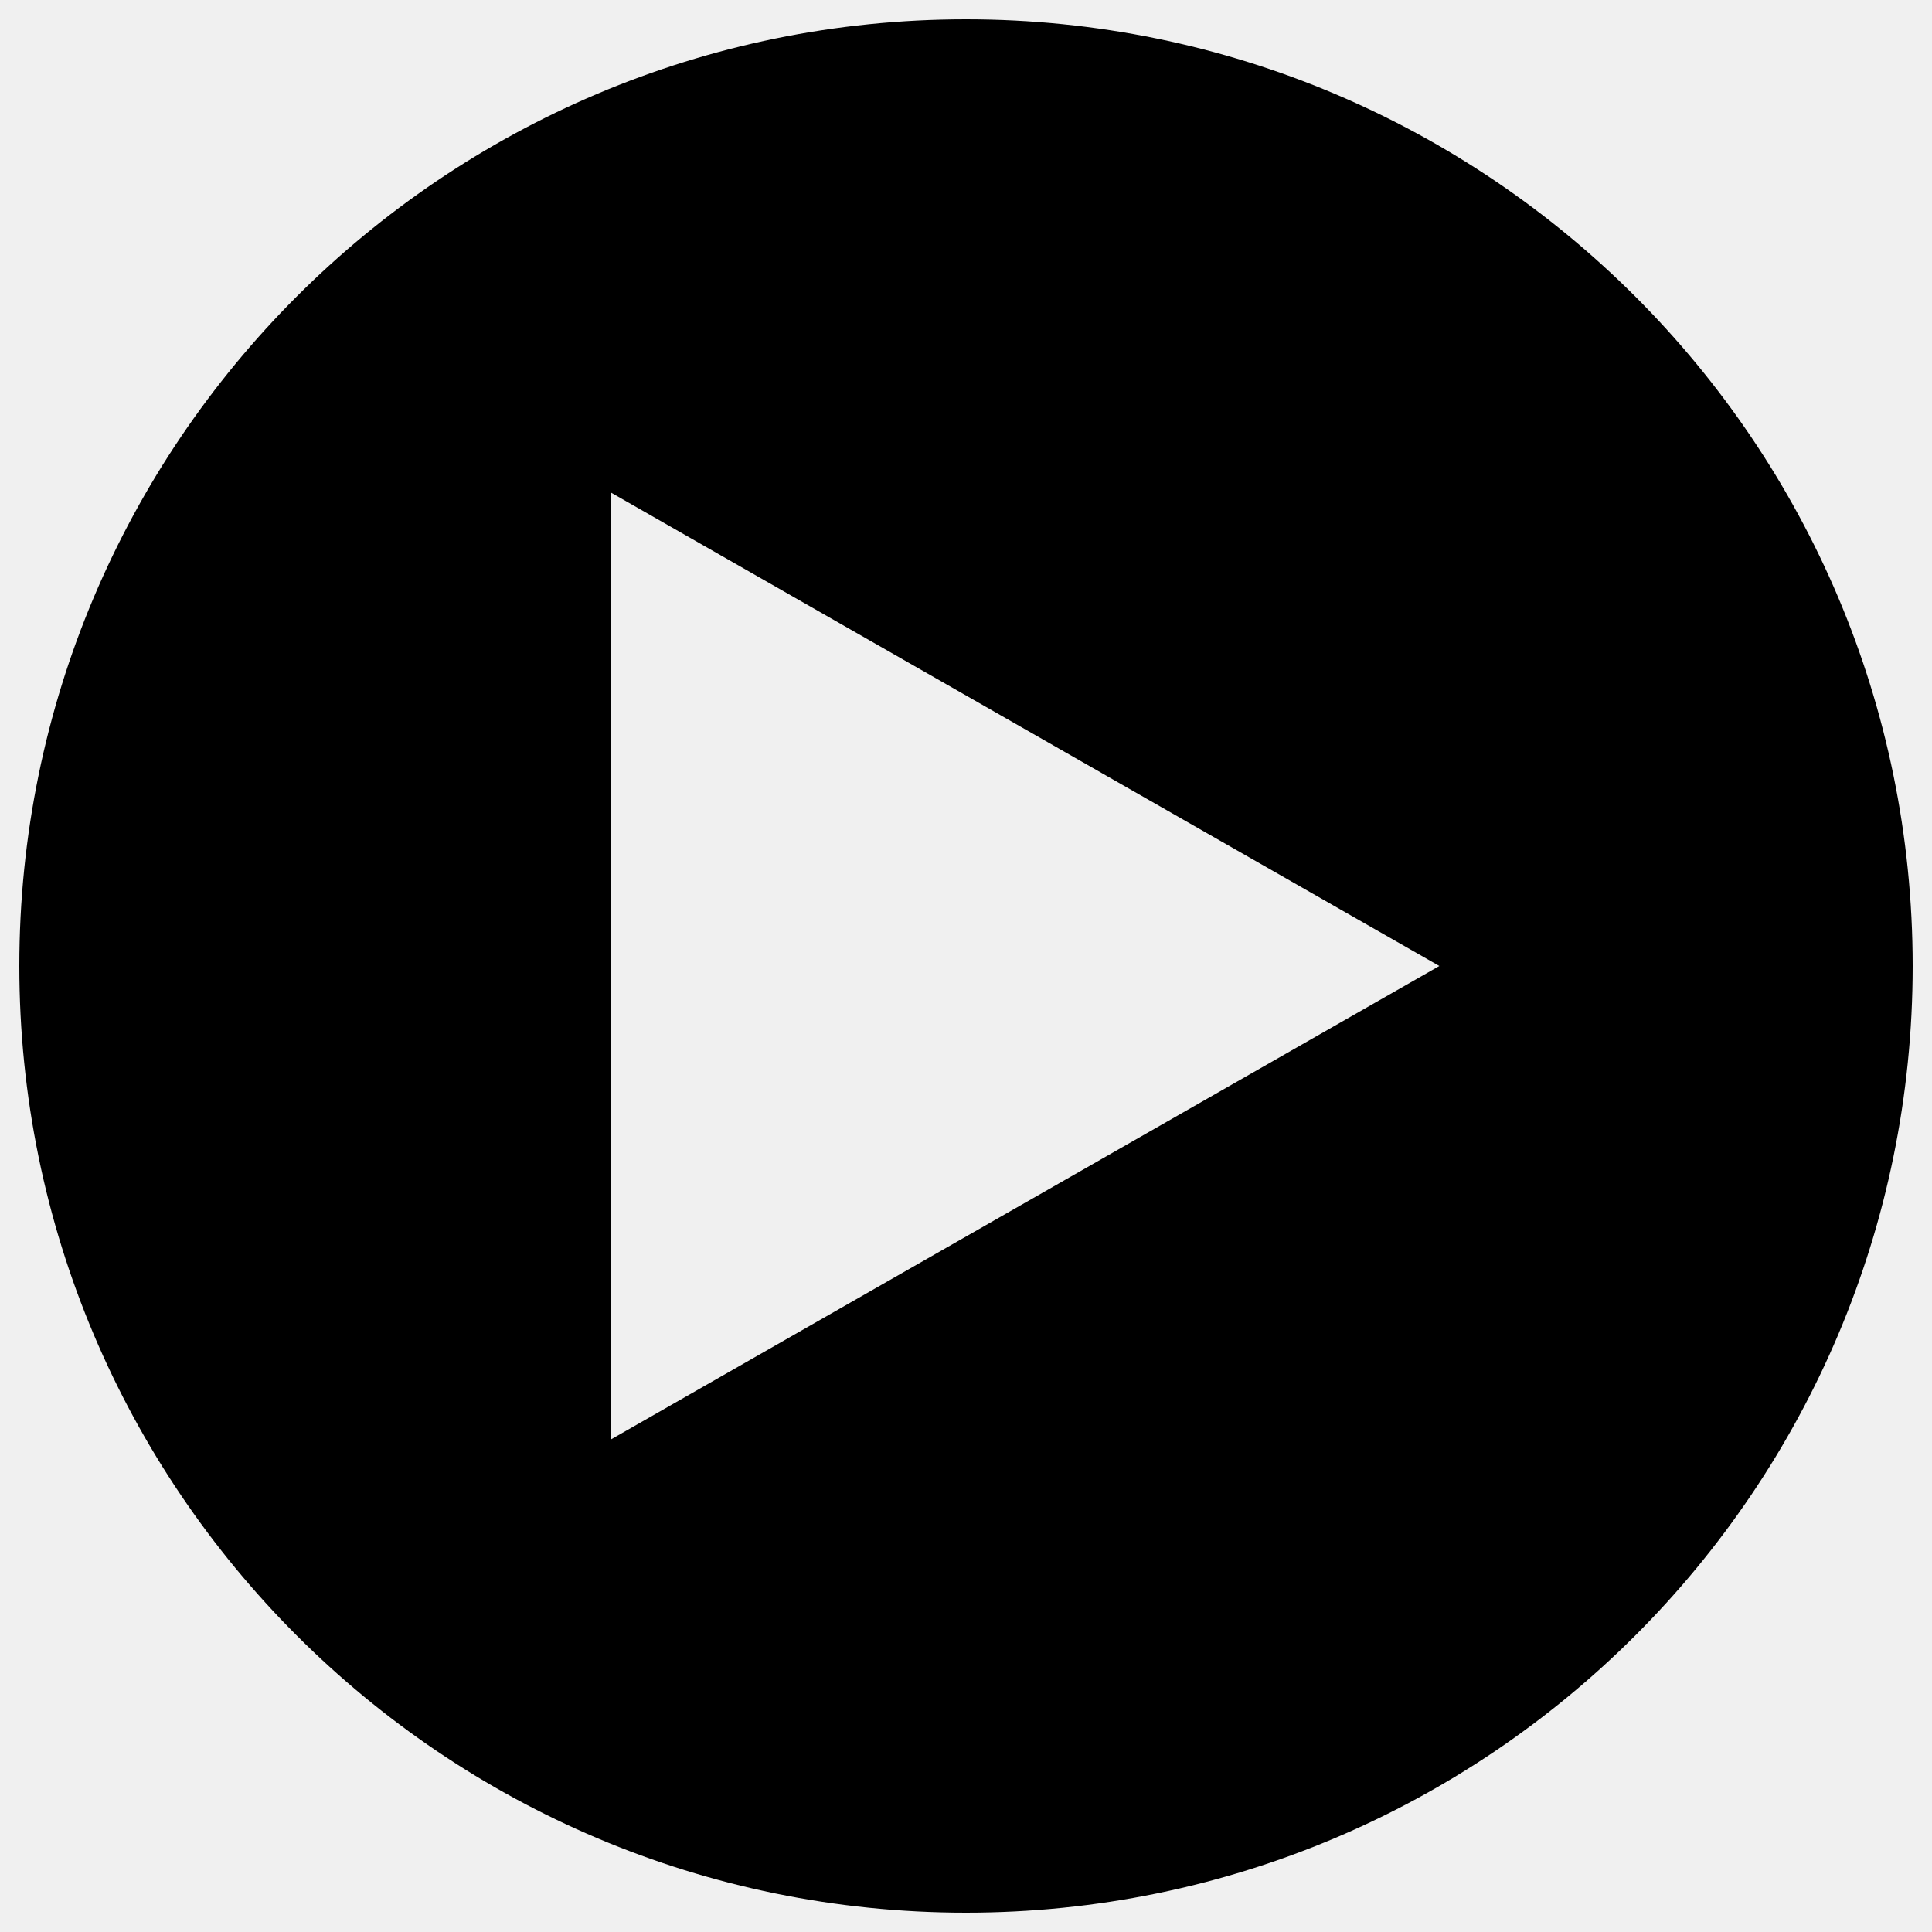
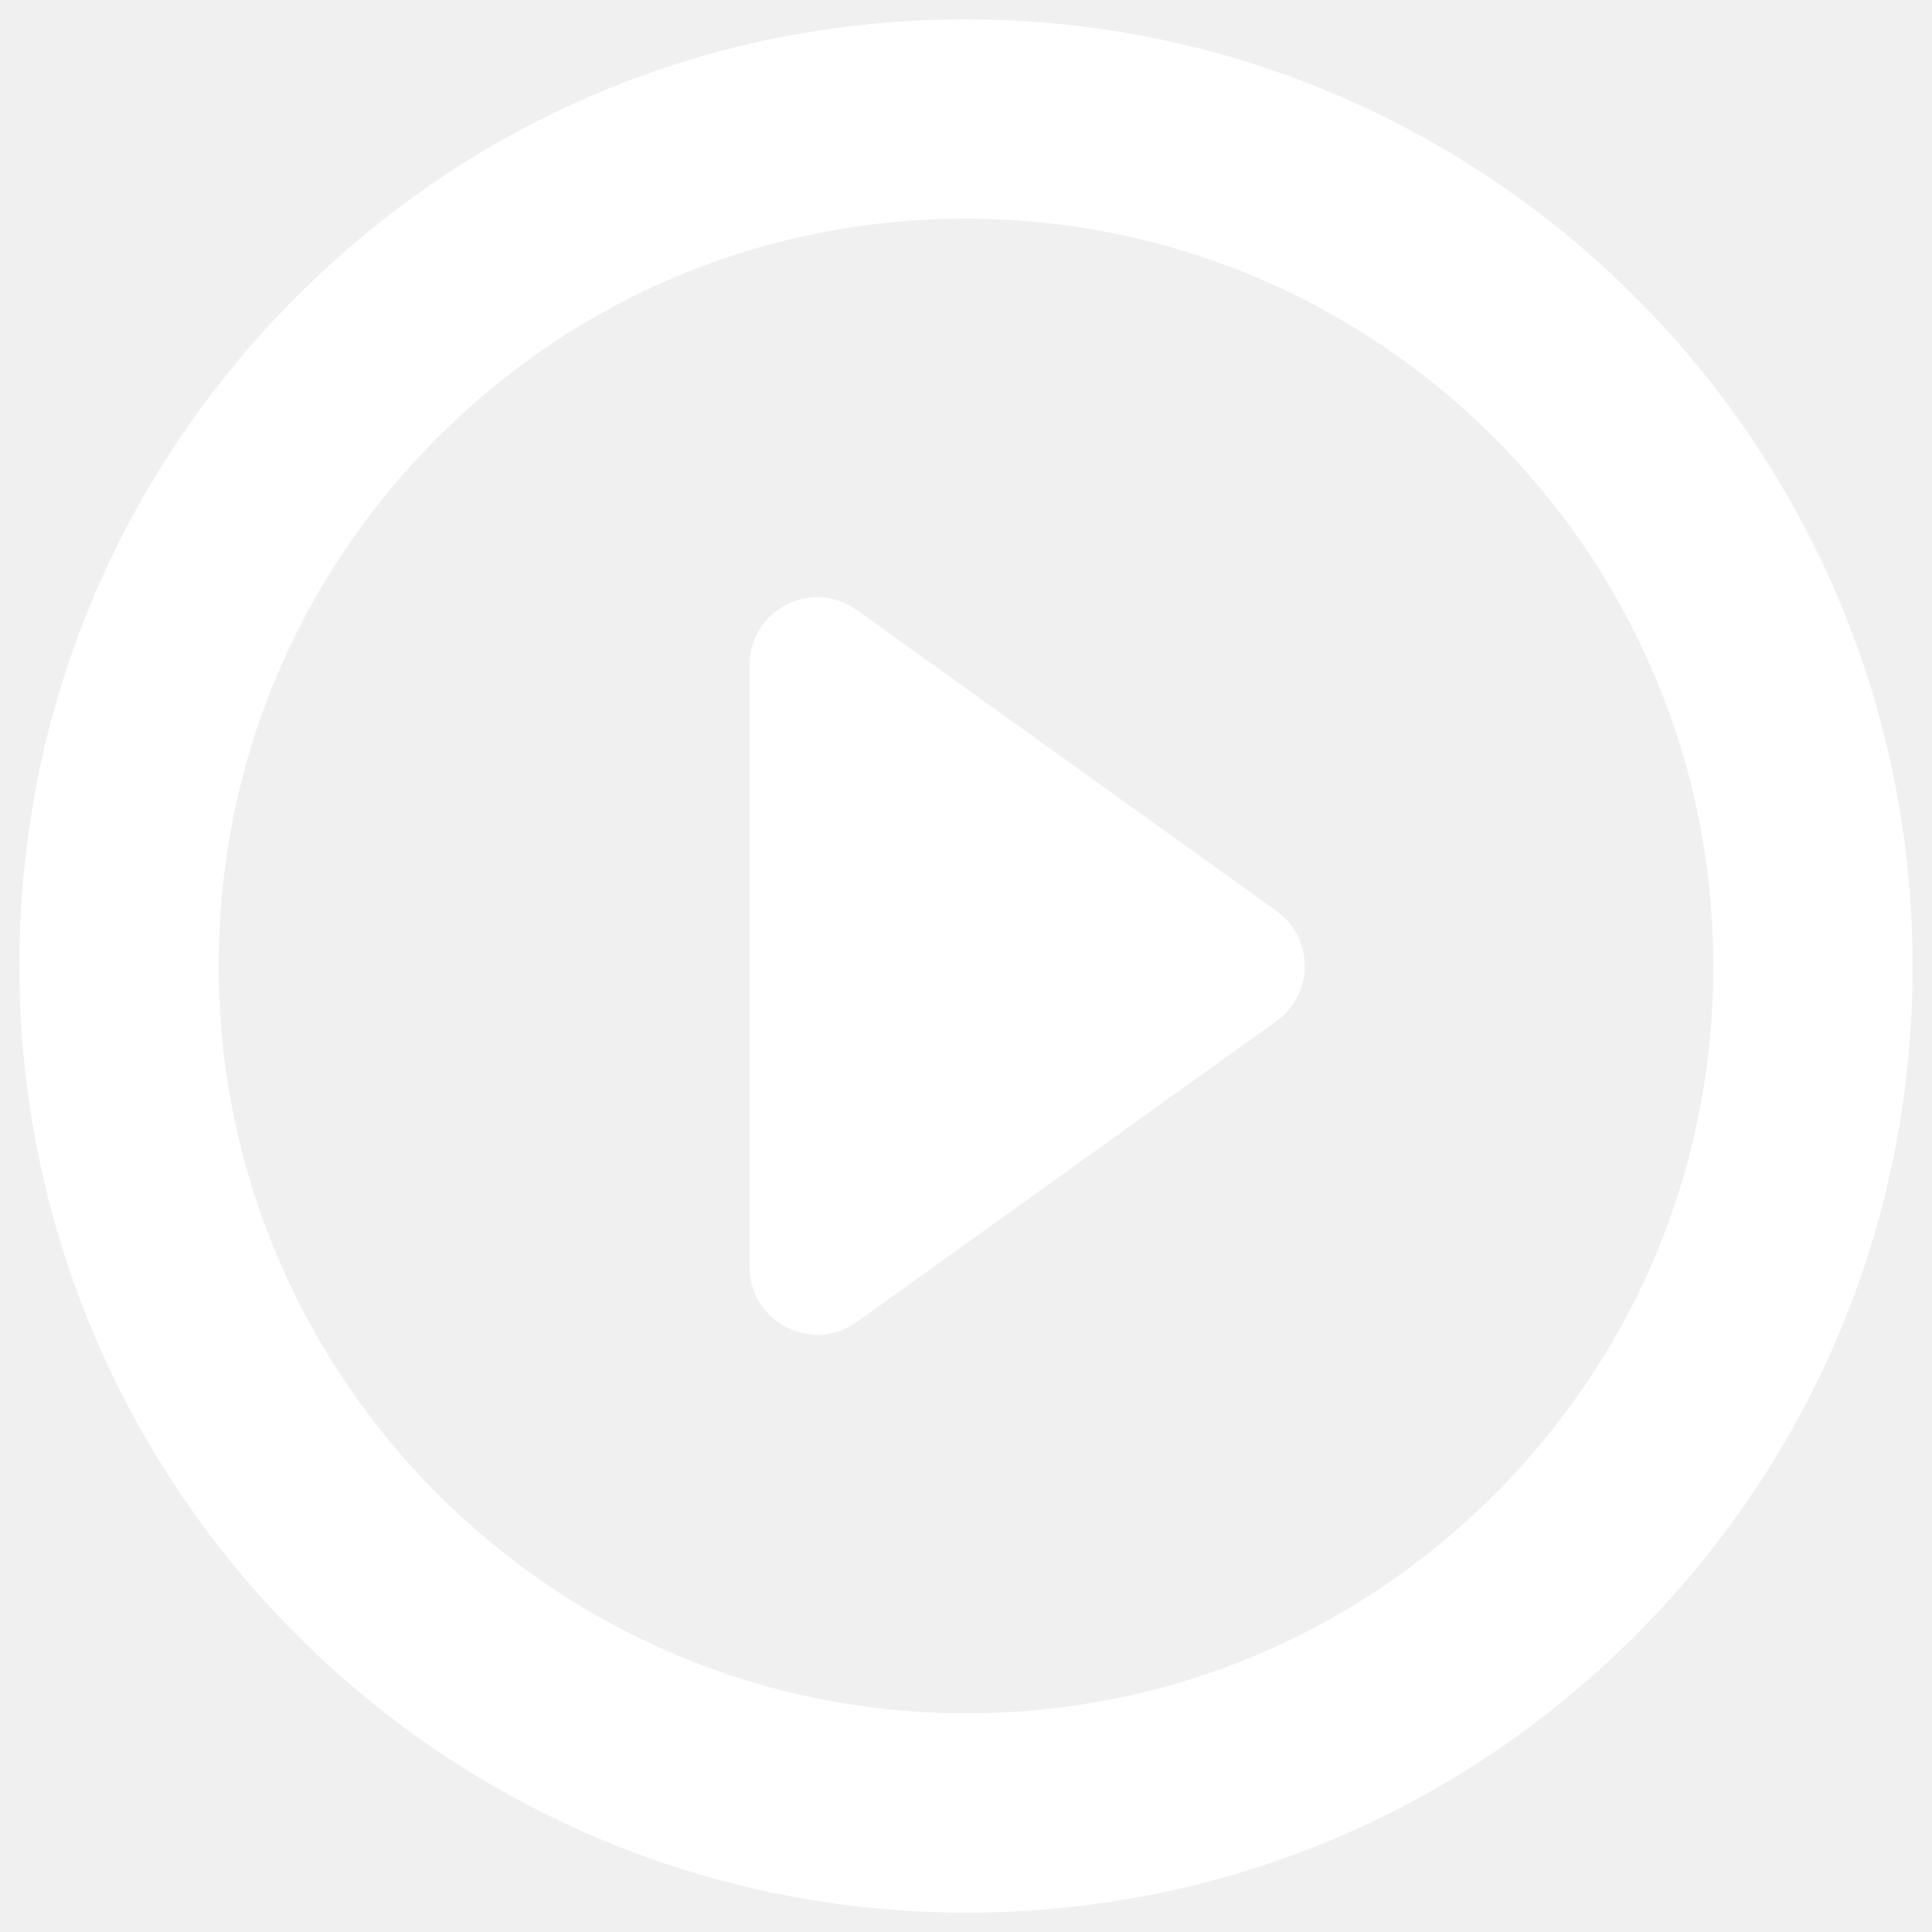
- <svg xmlns="http://www.w3.org/2000/svg" version="1.1" x="0px" y="0px" viewBox="0 0 1000 1000" enable-background="new 0 0 1000 1000" xml:space="preserve">
+ <svg xmlns="http://www.w3.org/2000/svg" version="1.1" id="Layer_1" x="0px" y="0px" viewBox="0 0 1000 1000" style="enable-background:new 0 0 1000 1000;" xml:space="preserve">
+   <style type="text/css">
+ 	.st0{fill:#FFFFFF;}
+ </style>
  <g>
    <g>
-       <path class="icon" d="M500,10C229.4,10,10,229.4,10,500s219.4,490,490,490s490-219.4,490-490S770.6,10,500,10z M316.3,745V255L745,500L316.3,745z" />
+       <path class="st0" d="M989.7,484C981.5,226.6,773.4,18.5,516,10.3C375.9,5.8,244.9,59.1,148,159.1C54.9,255.3,6,382,10.3,516    C18.5,773.4,226.6,981.5,484,989.7c5.4,0.2,10.7,0.3,16,0.3c133.8,0,258.8-53,352-149.1C945.1,744.7,994,618,989.7,484z     M777.9,769.1C704.3,845,605.6,886.8,500,886.8c-4.2,0-8.4-0.1-12.7-0.2c-203.2-6.5-367.4-170.7-373.9-373.9    c-3.4-105.8,35.2-205.9,108.7-281.8C295.7,155,394.3,113.2,500,113.2c4.2,0,8.4,0.1,12.7,0.2c203.2,6.5,367.4,170.7,373.9,373.9    C890,593.1,851.4,693.2,777.9,769.1z" />
+       <path class="st0" d="M660.7,471.5L443.4,315.7c-23.2-16.6-55.4-0.1-55.4,28.5v311.6c0,28.5,32.3,45.1,55.4,28.5l217.3-155.8    C680.2,514.5,680.2,485.5,660.7,471.5z" />
    </g>
-     <g />
-     <g />
-     <g />
-     <g />
-     <g />
-     <g />
-     <g />
-     <g />
-     <g />
-     <g />
-     <g />
-     <g />
-     <g />
-     <g />
-     <g />
  </g>
</svg>
